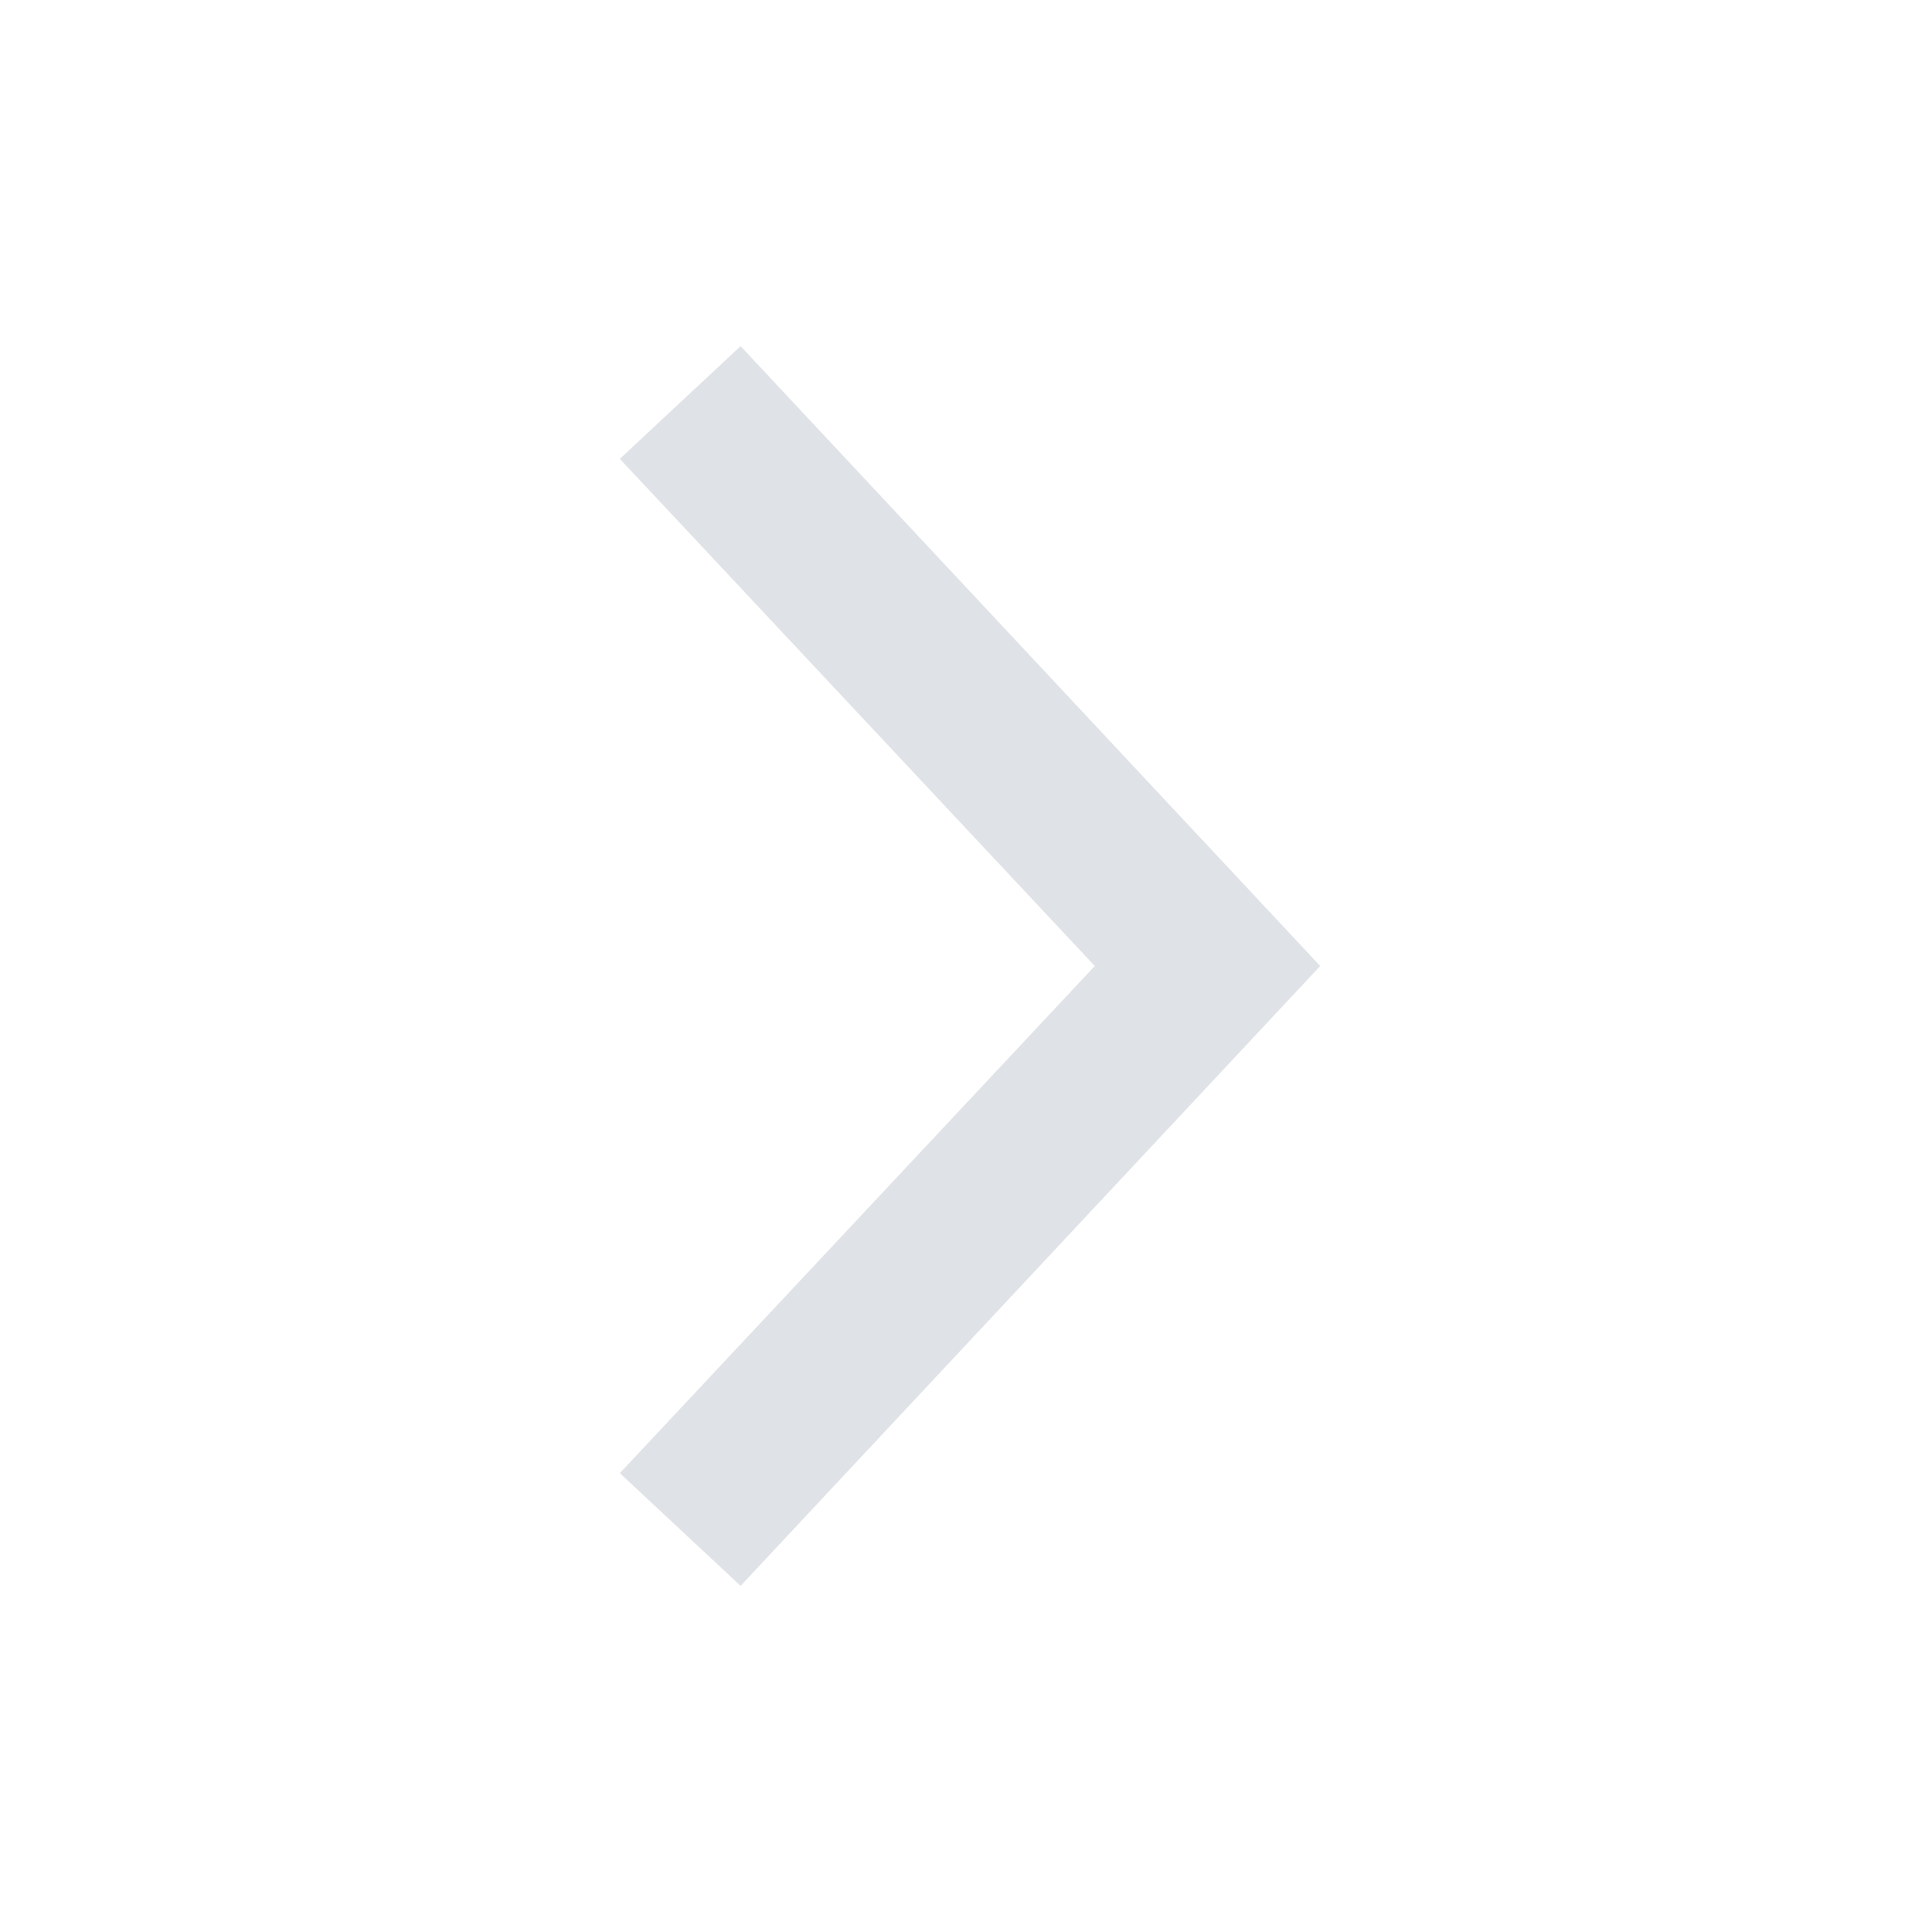
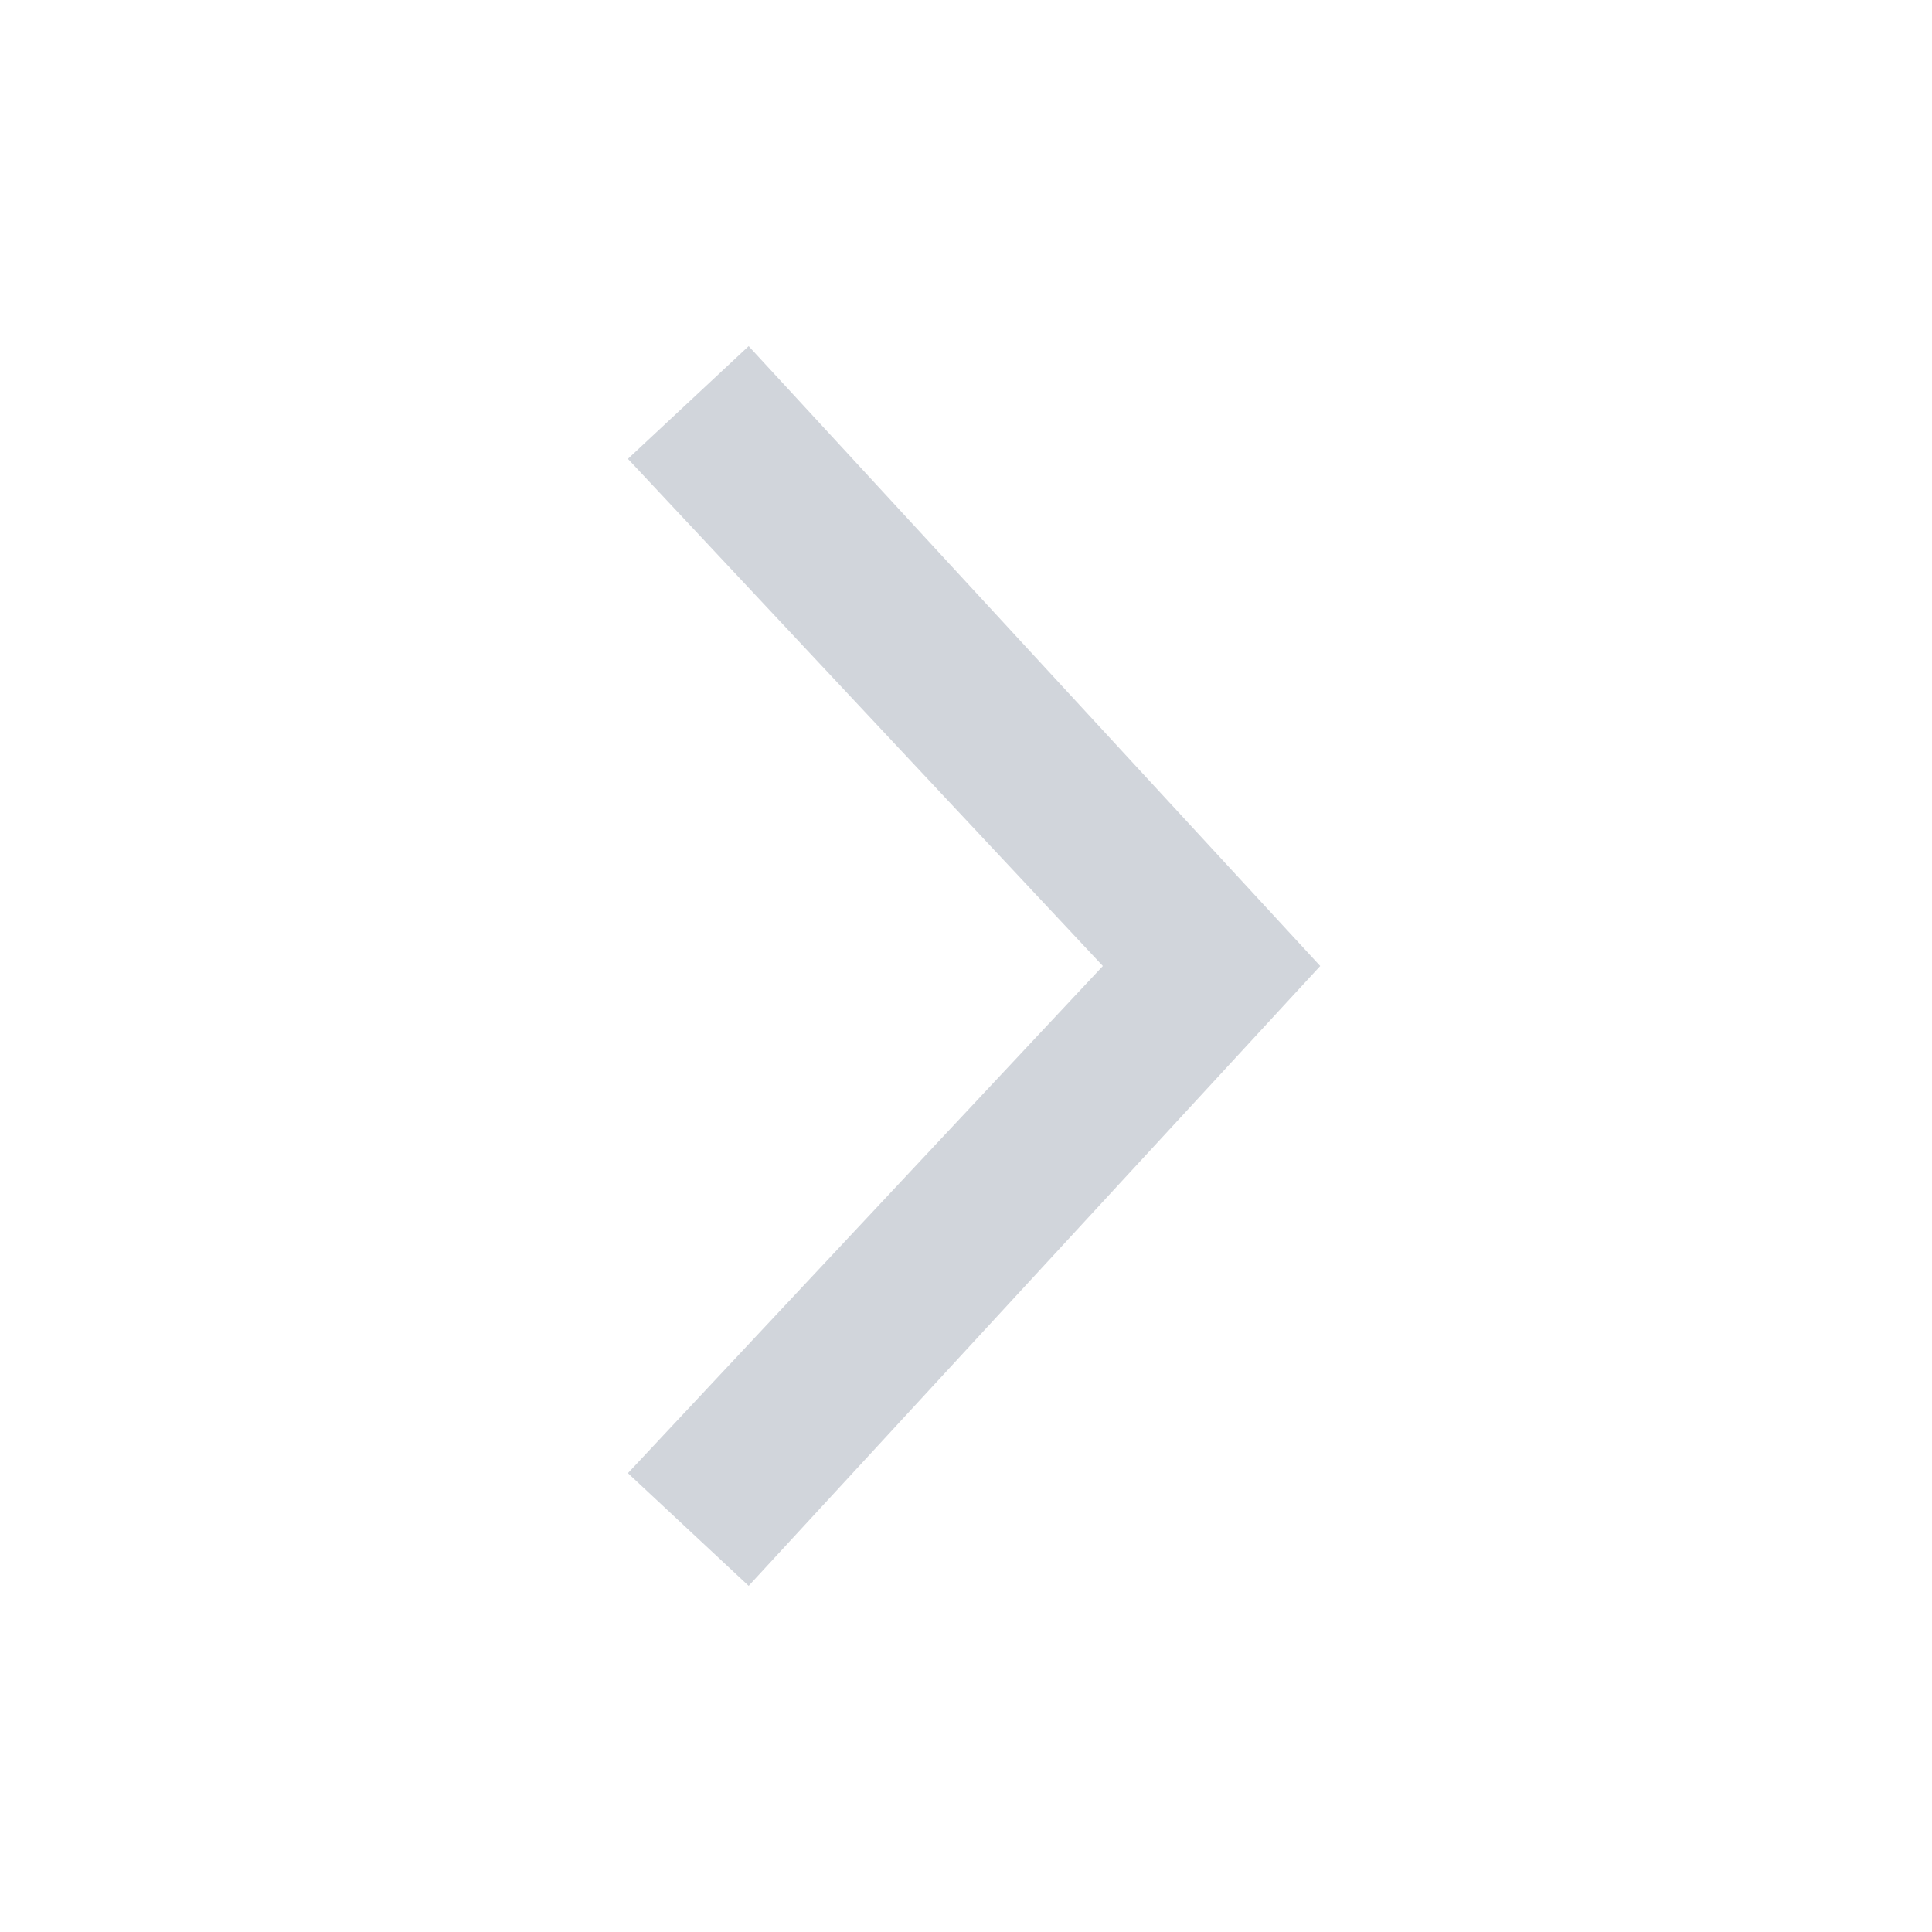
<svg xmlns="http://www.w3.org/2000/svg" version="1.1" id="Layer_1" x="0px" y="0px" viewBox="0 0 24 24" style="enable-background:new 0 0 24 24;" xml:space="preserve">
  <style type="text/css">
- 	.st0{opacity:0.7;}
+ 	.st0{fill:none;}
	.st1{fill:#D1D5DB;}
- 	.st2{fill:none;}
</style>
-   <g id="ic_chevron_right" transform="rotate(-90 12 12)" class="st0">
-     <g id="Group_8822">
-       <path id="Path_18879" class="st1" d="M12,16.4L4.3,9.2l1.4-1.5l6.3,5.9l6.3-5.9l1.4,1.5L12,16.4z" />
+   <g id="Artboard">
+     <g id="ic-arrow-right">
+       <g id="ic_chevron_right" transform="translate(12, 12) rotate(-90) translate(-12, -12) ">
+         <g id="Group_8822" transform="translate(4, 7)">
+ 			</g>
+         <polygon id="Rectangle_4407" class="st0" points="0,0 24,0 24,24 0,24    " />
+         <polygon id="Path_18879" class="st1" points="12,16.4 19.7,9.3 18.3,7.8 12,13.7 5.7,7.8 4.3,9.3    " />
+       </g>
    </g>
-     <path id="Rectangle_4407" class="st2" d="M0,0h24v24H0V0z" />
  </g>
</svg>
